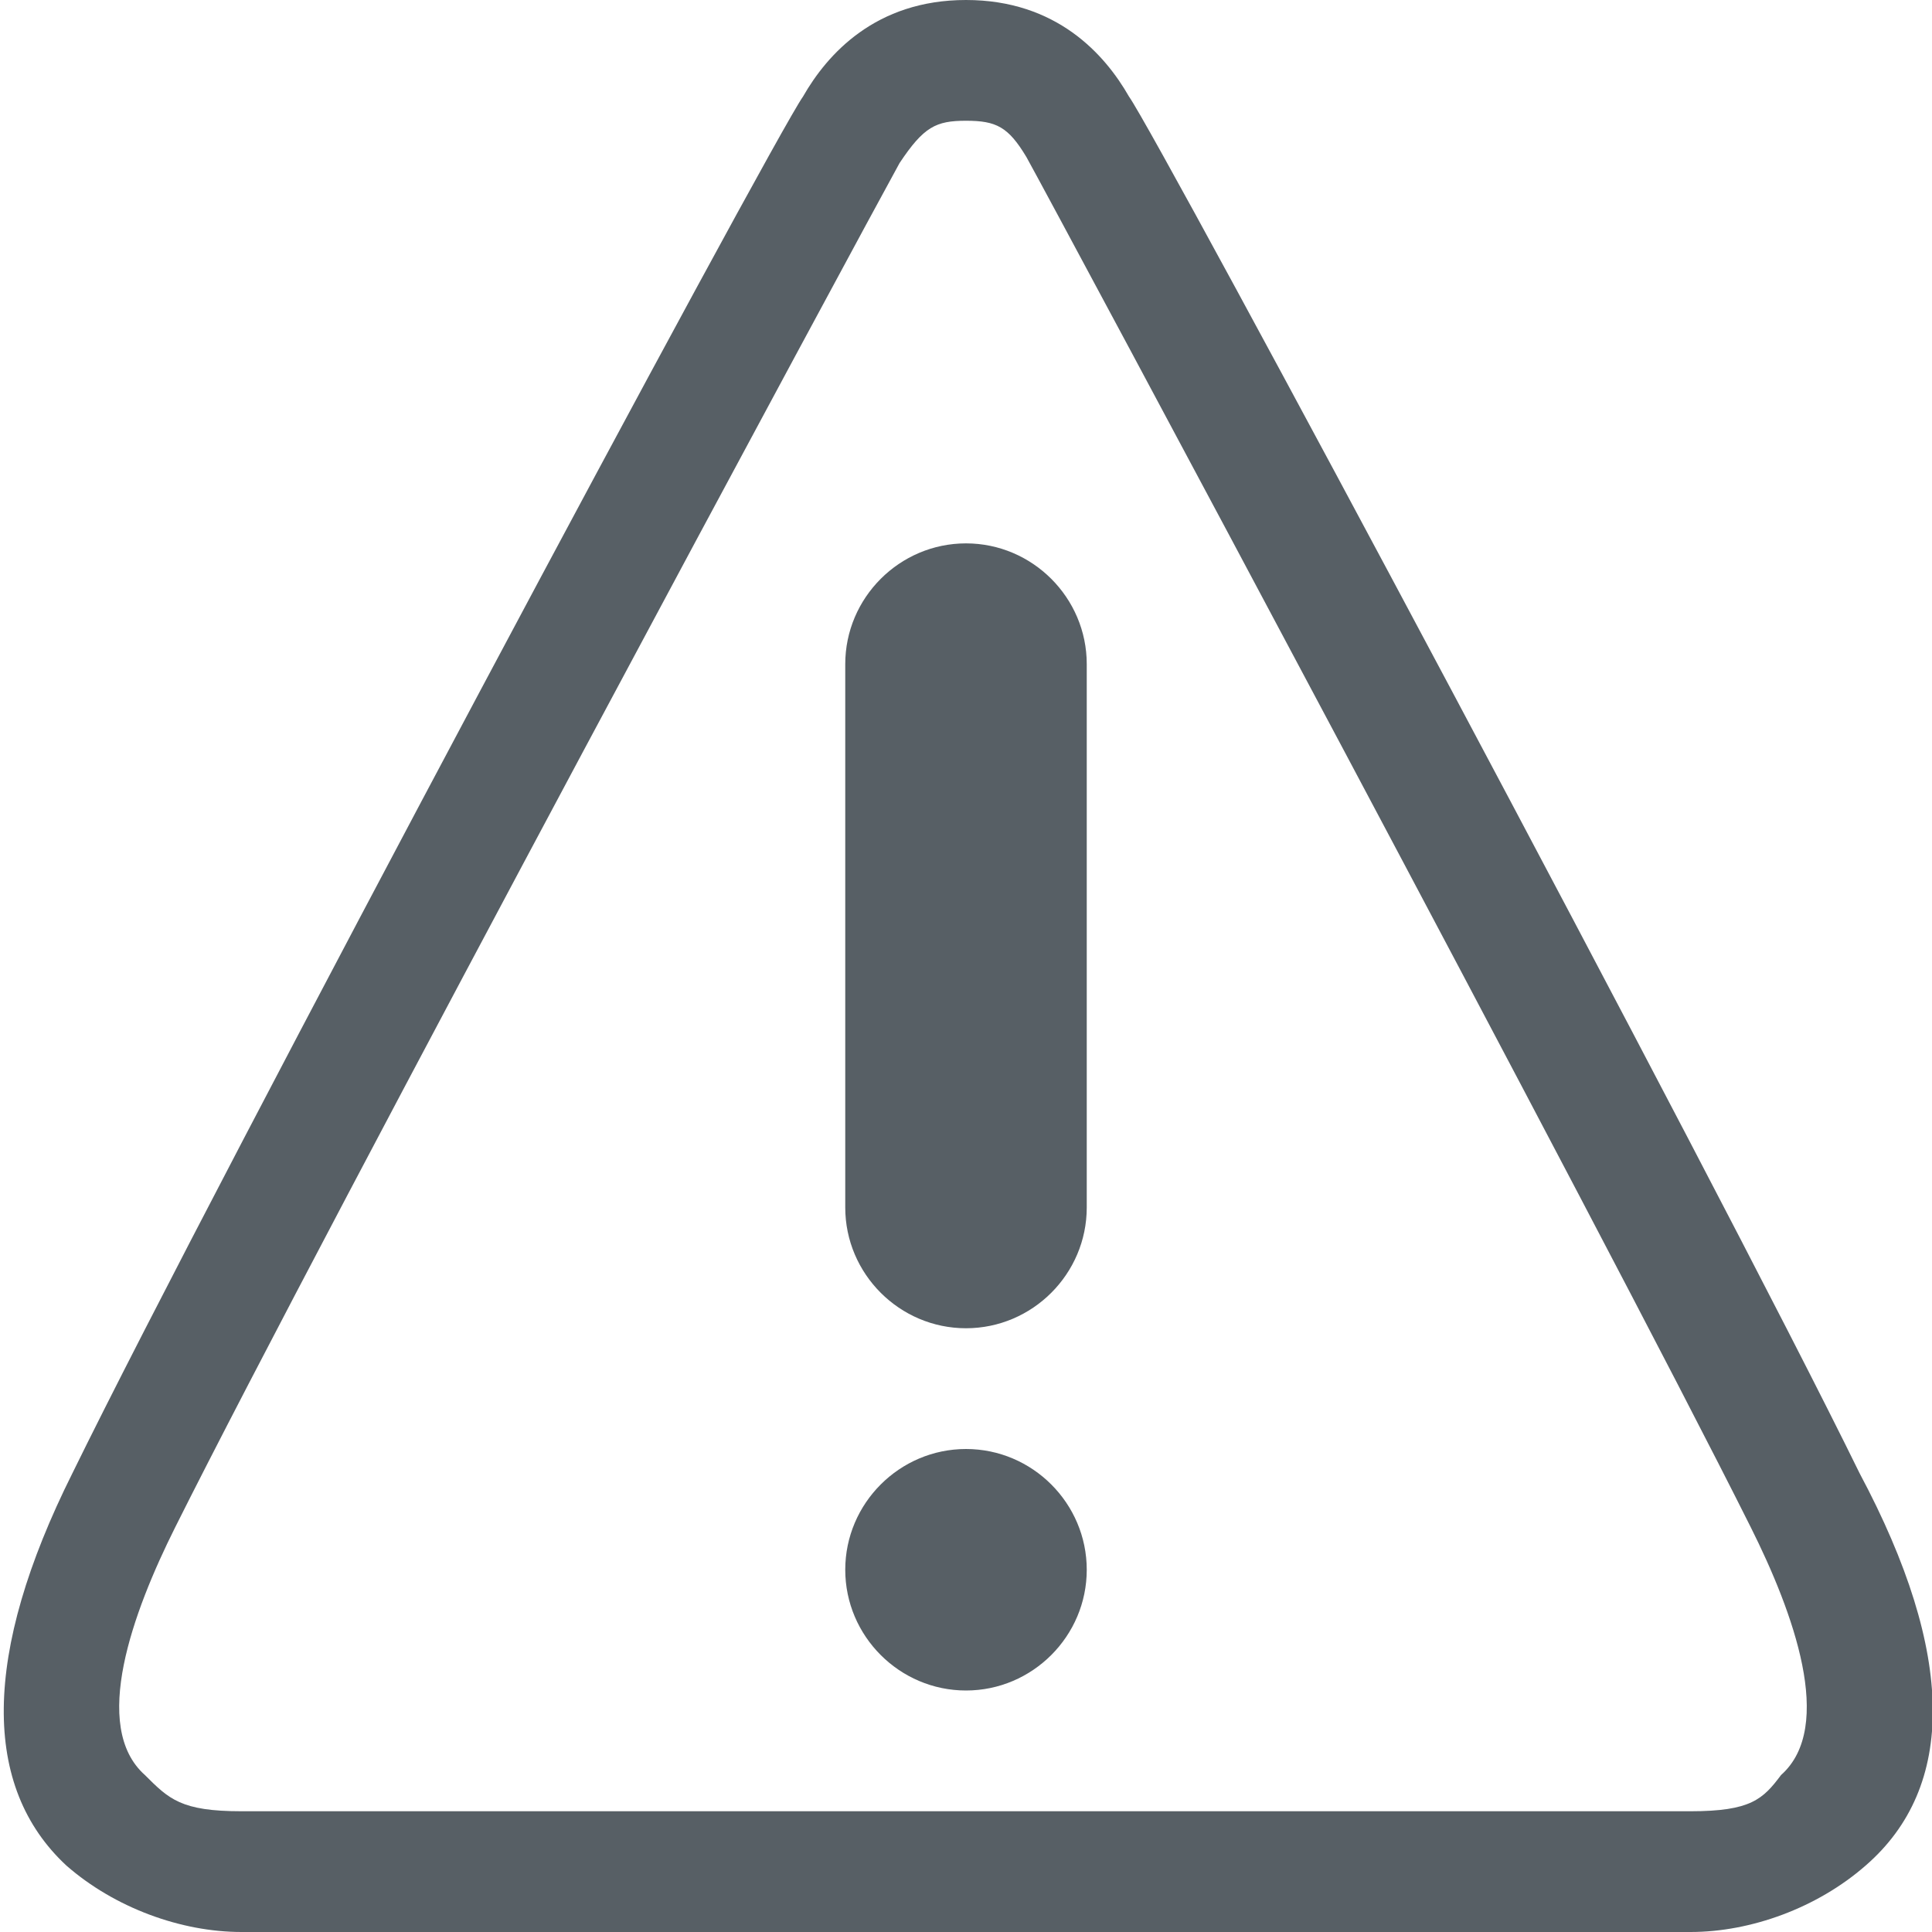
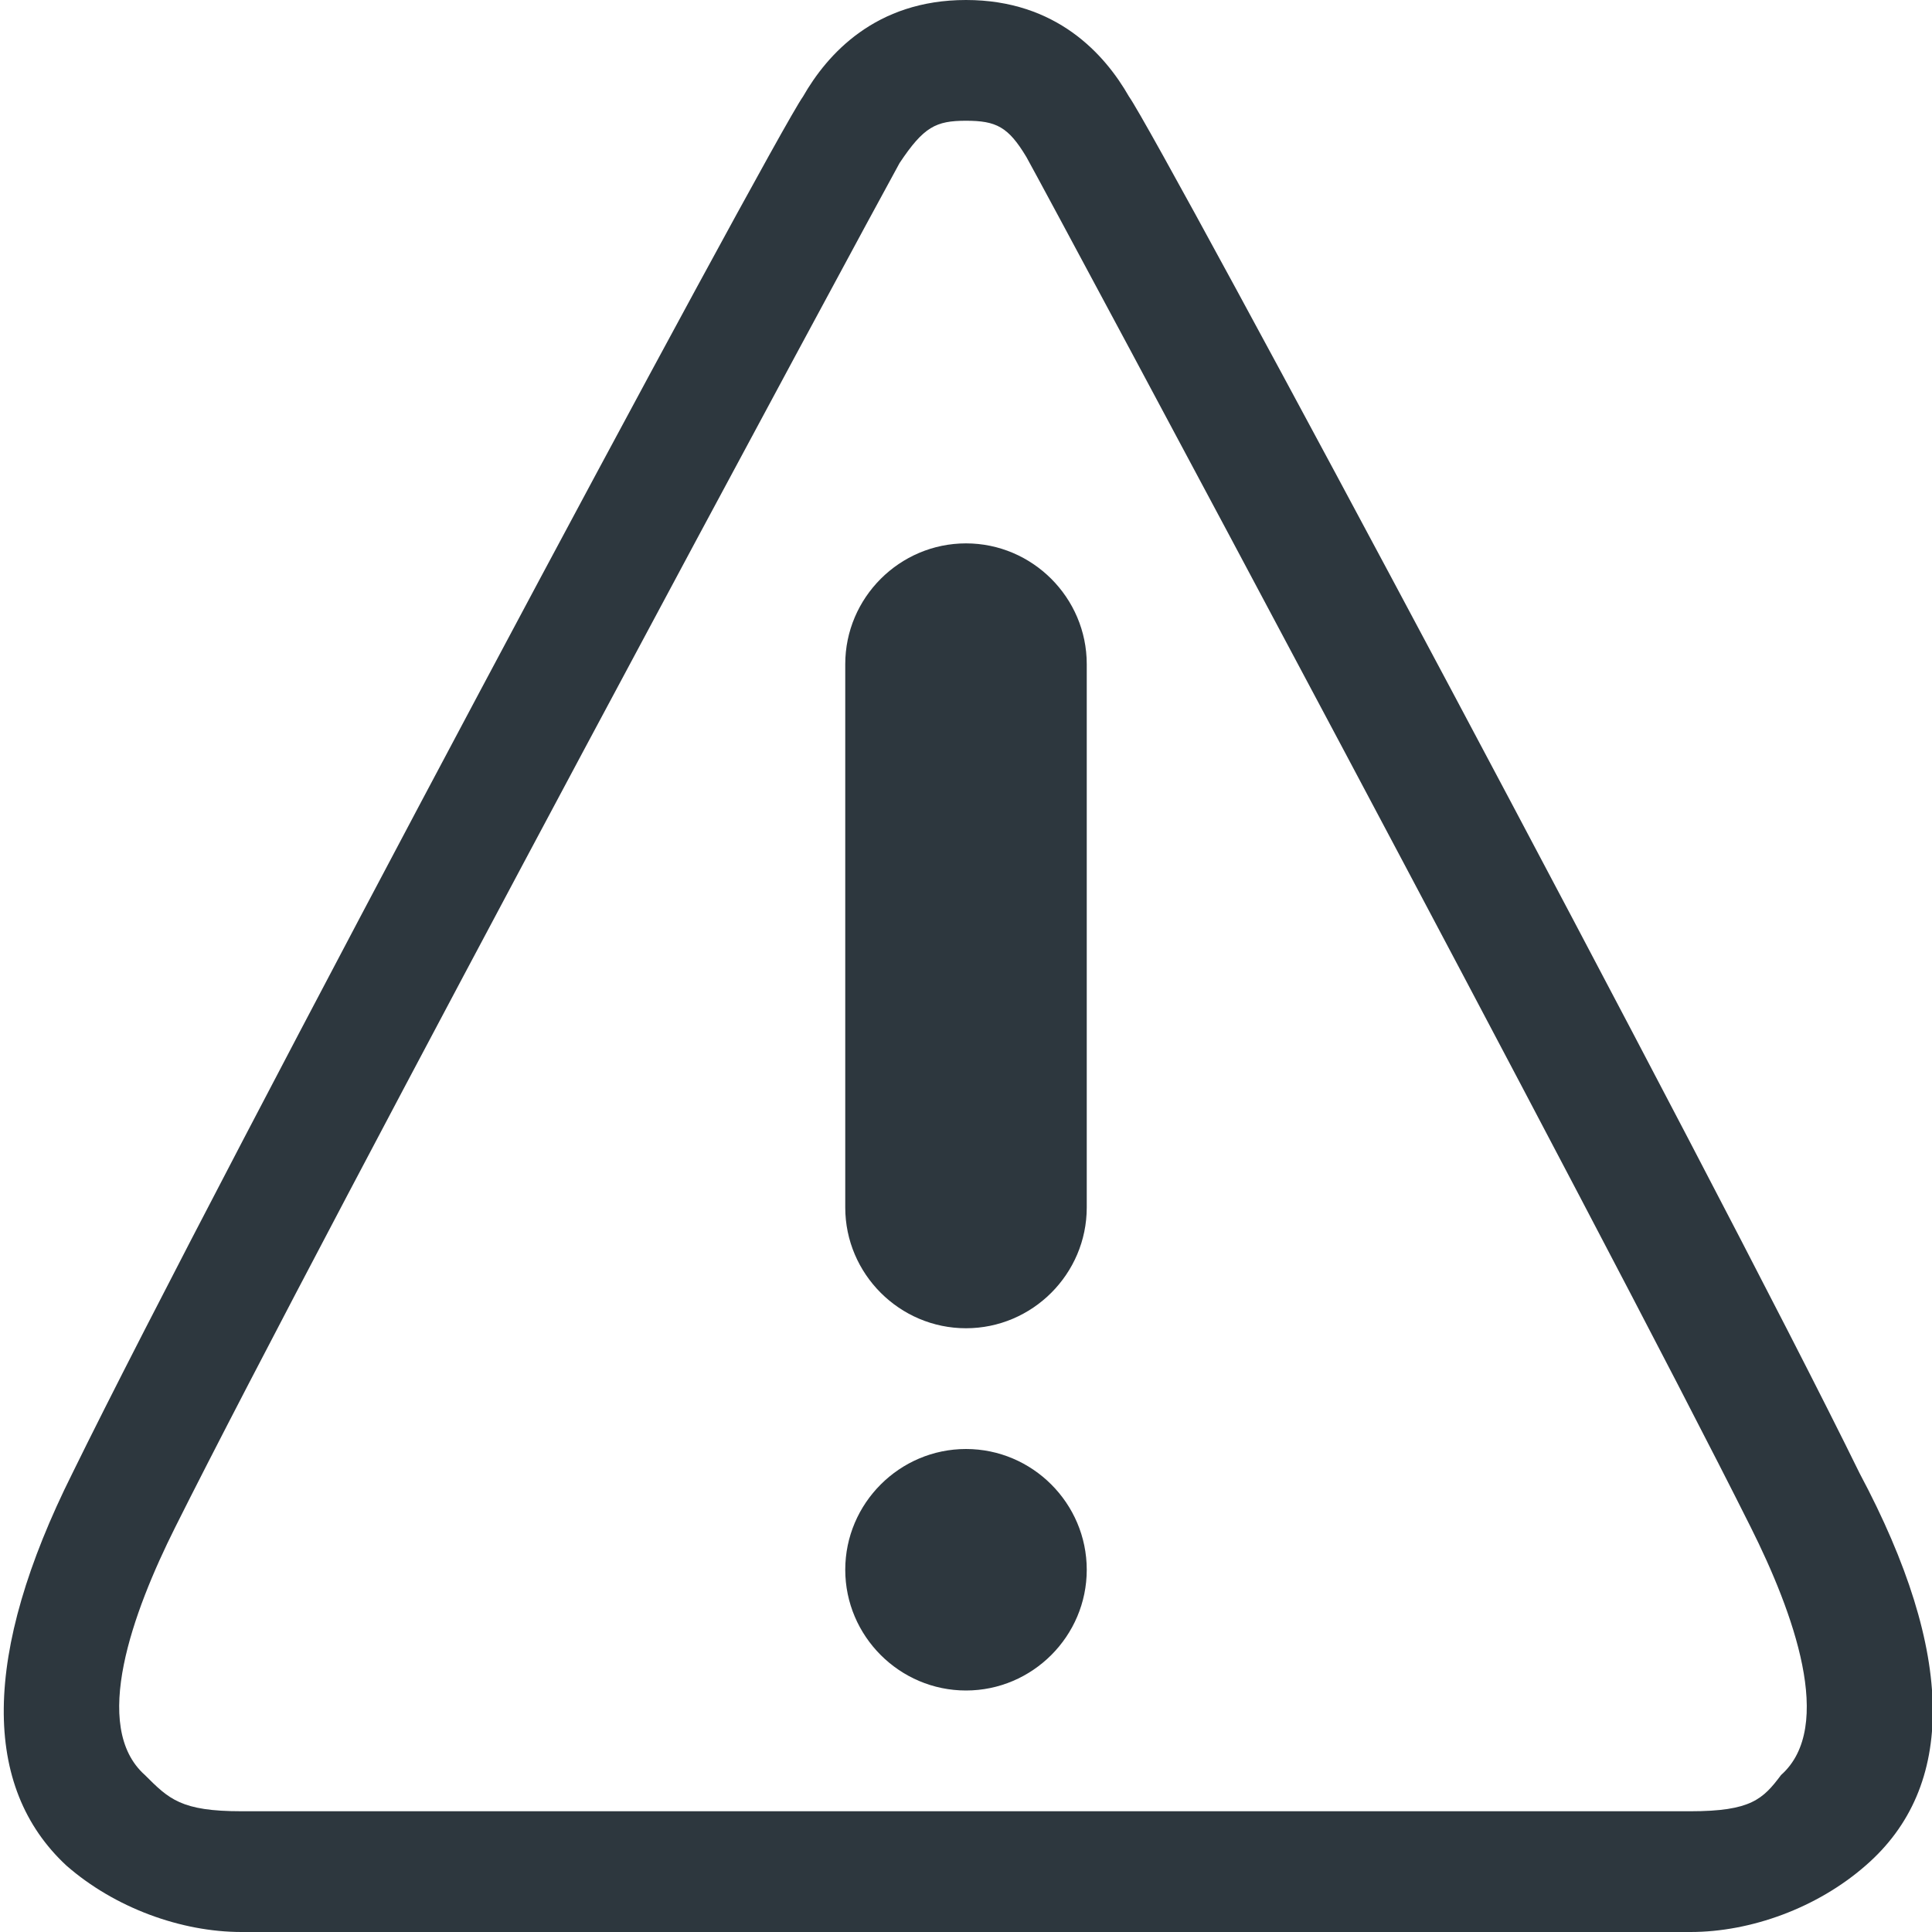
<svg xmlns="http://www.w3.org/2000/svg" version="1.1" width="32" height="32" viewBox="0 0 32 32">
-   <path fill="#575f65" class="icons-background" d="M16 0c-1.5 0-2.3 0.9-2.7 1.6-0.5 0.7-9.7 17.9-12.1 22.8-1.5 3-1.5 5.2-0.1 6.5 0.8 0.7 1.9 1.1 2.9 1.1h24c1 0 2.1-0.4 2.9-1.1 1.5-1.3 1.5-3.5-0.1-6.5-2.4-4.9-11.6-22.1-12.1-22.8-0.4-0.7-1.2-1.6-2.7-1.6zM16 2c0.5 0 0.7 0.1 1 0.6 0.5 0.9 9.5 17.7 12 22.7 0.7 1.4 1.4 3.3 0.5 4.1-0.3 0.4-0.5 0.6-1.5 0.6h-24c-1 0-1.2-0.2-1.6-0.6-0.9-0.8-0.2-2.7 0.5-4.1 2.5-5 11.5-21.7 12-22.6 0.4-0.6 0.6-0.7 1.1-0.7zM16 9c1.1 0 2 0.9 2 2v9c0 1.1-0.9 2-2 2s-2-0.9-2-2v-9c0-1.1 0.9-2 2-2zM18 26c0 1.1-0.9 2-2 2s-2-0.9-2-2 0.9-2 2-2c1.1 0 2 0.9 2 2z" />
+   <path fill="#2d373e" class="icons-background" d="M16 0c-1.5 0-2.3 0.9-2.7 1.6-0.5 0.7-9.7 17.9-12.1 22.8-1.5 3-1.5 5.2-0.1 6.5 0.8 0.7 1.9 1.1 2.9 1.1h24c1 0 2.1-0.4 2.9-1.1 1.5-1.3 1.5-3.5-0.1-6.5-2.4-4.9-11.6-22.1-12.1-22.8-0.4-0.7-1.2-1.6-2.7-1.6zM16 2c0.5 0 0.7 0.1 1 0.6 0.5 0.9 9.5 17.7 12 22.7 0.7 1.4 1.4 3.3 0.5 4.1-0.3 0.4-0.5 0.6-1.5 0.6h-24c-1 0-1.2-0.2-1.6-0.6-0.9-0.8-0.2-2.7 0.5-4.1 2.5-5 11.5-21.7 12-22.6 0.4-0.6 0.6-0.7 1.1-0.7zM16 9c1.1 0 2 0.9 2 2v9c0 1.1-0.9 2-2 2s-2-0.9-2-2v-9c0-1.1 0.9-2 2-2zM18 26c0 1.1-0.9 2-2 2s-2-0.9-2-2 0.9-2 2-2c1.1 0 2 0.9 2 2z" />
</svg>
